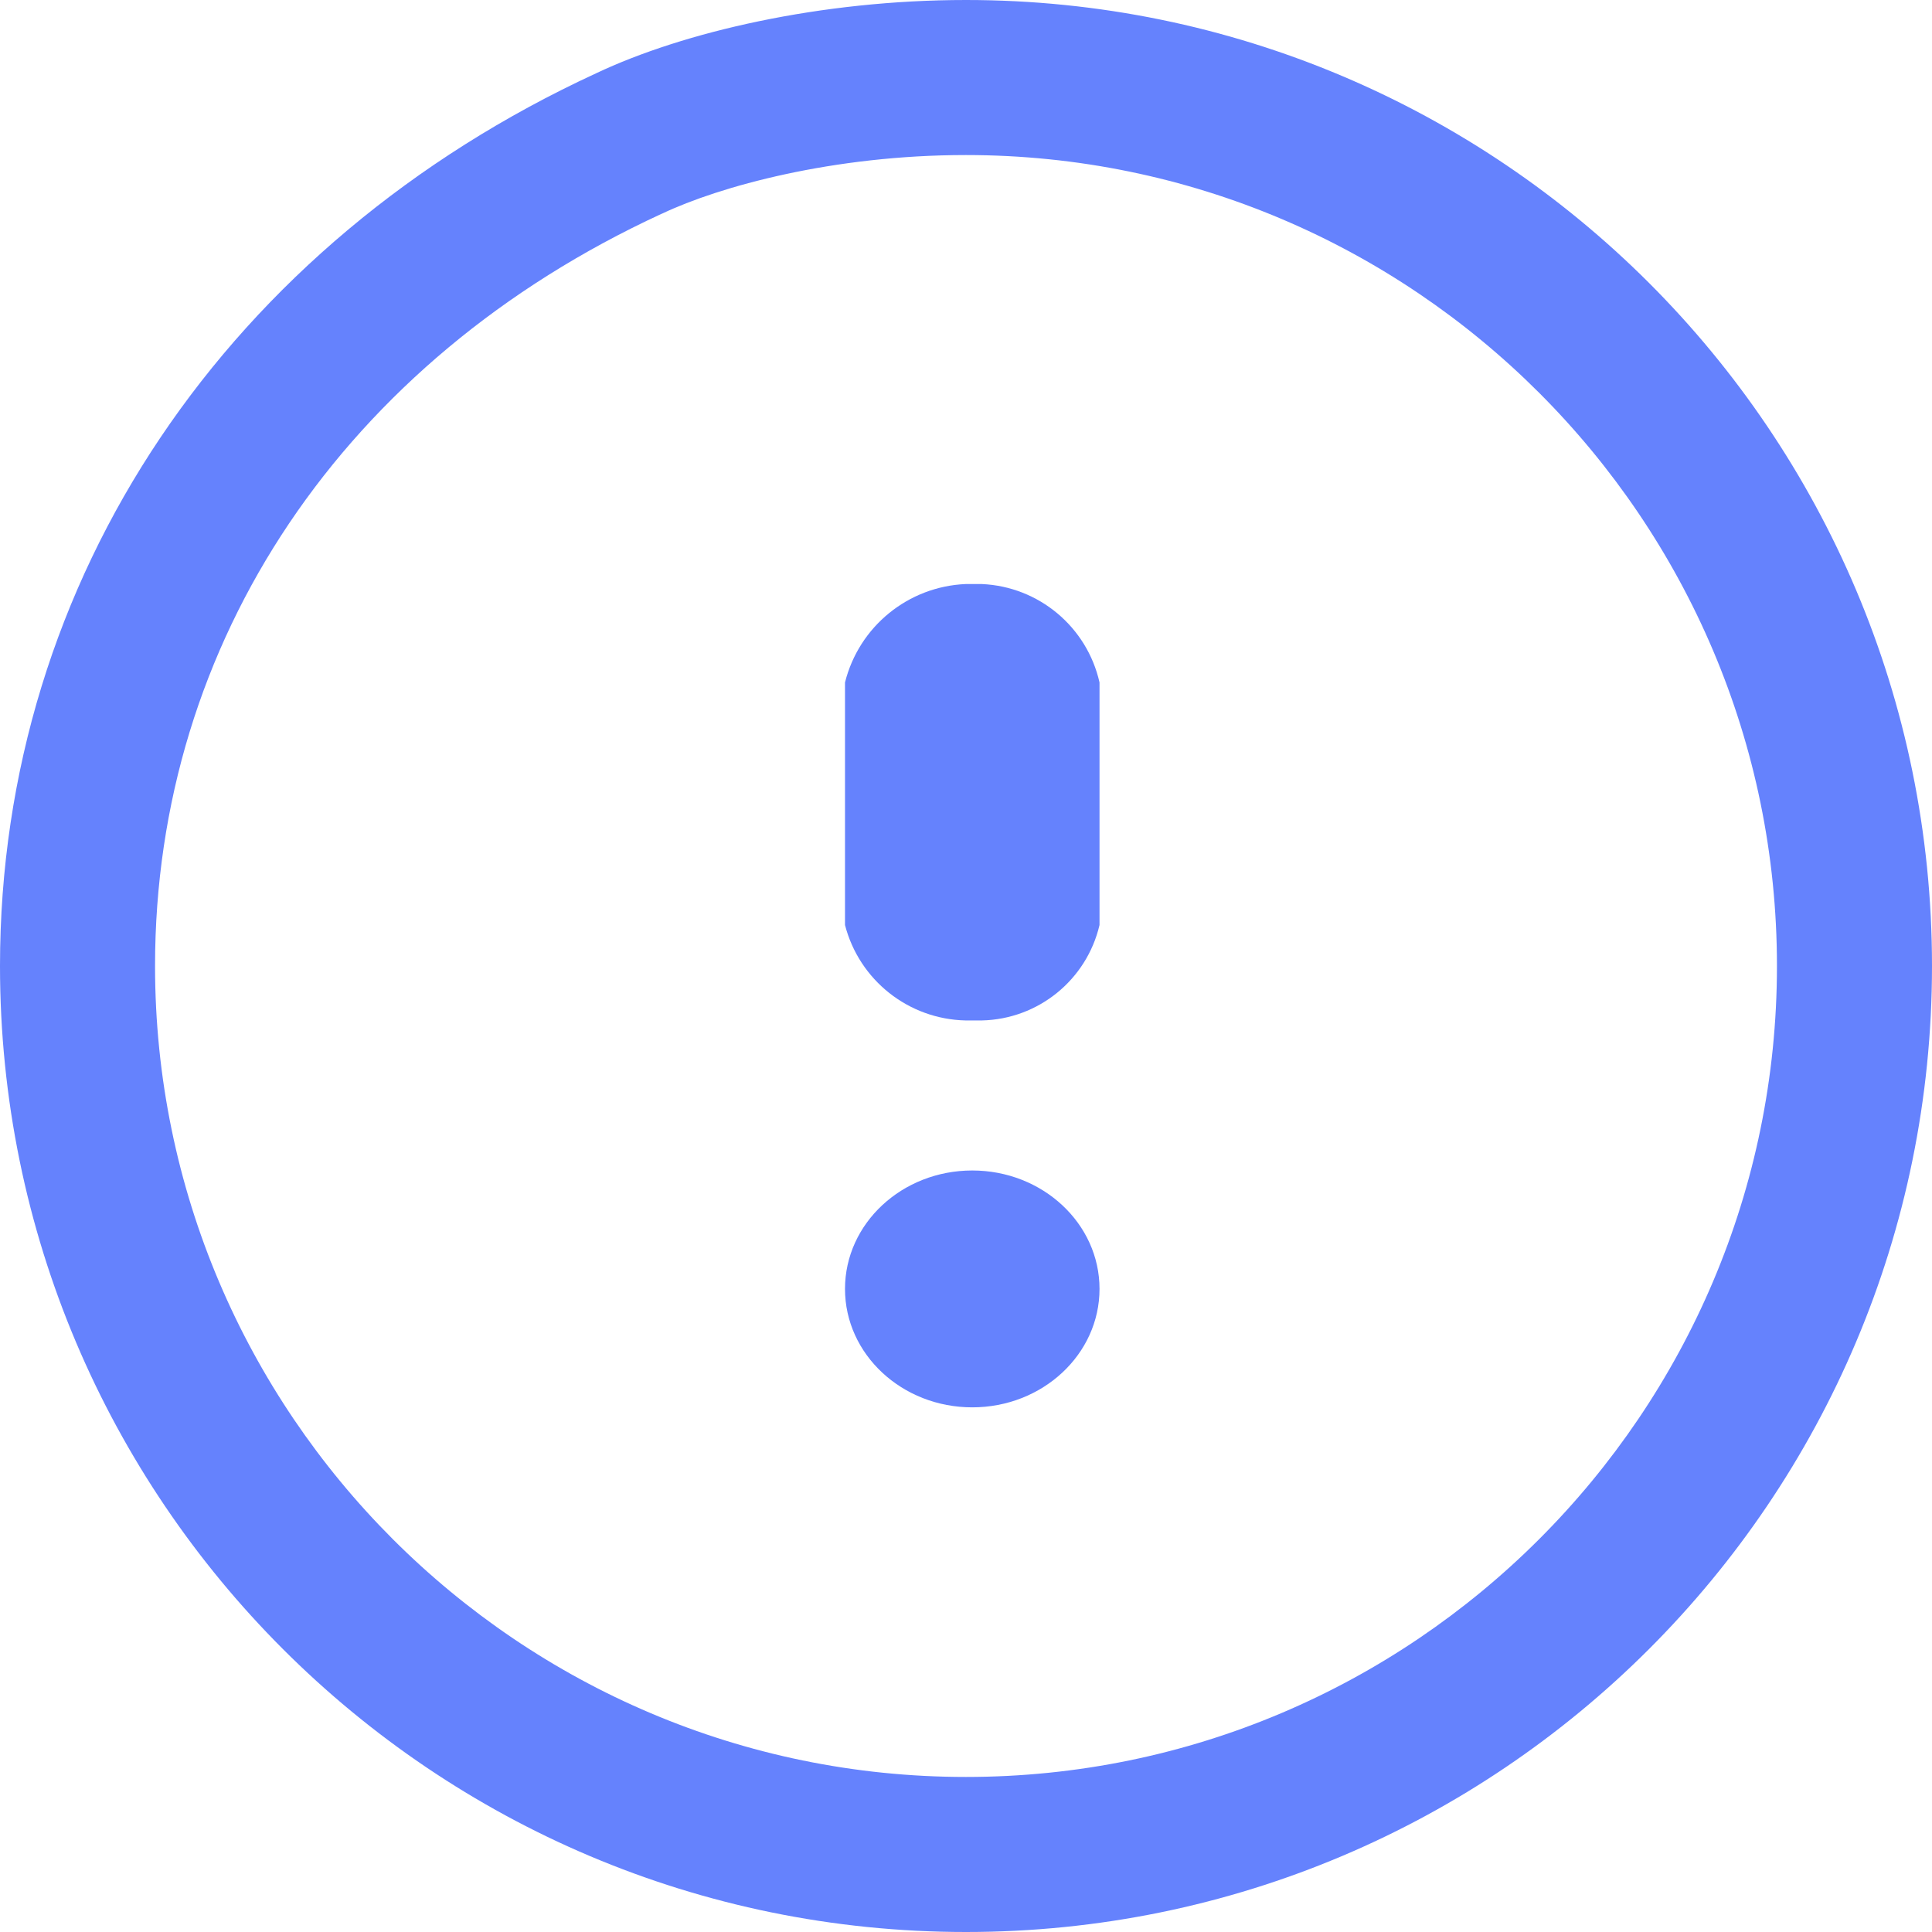
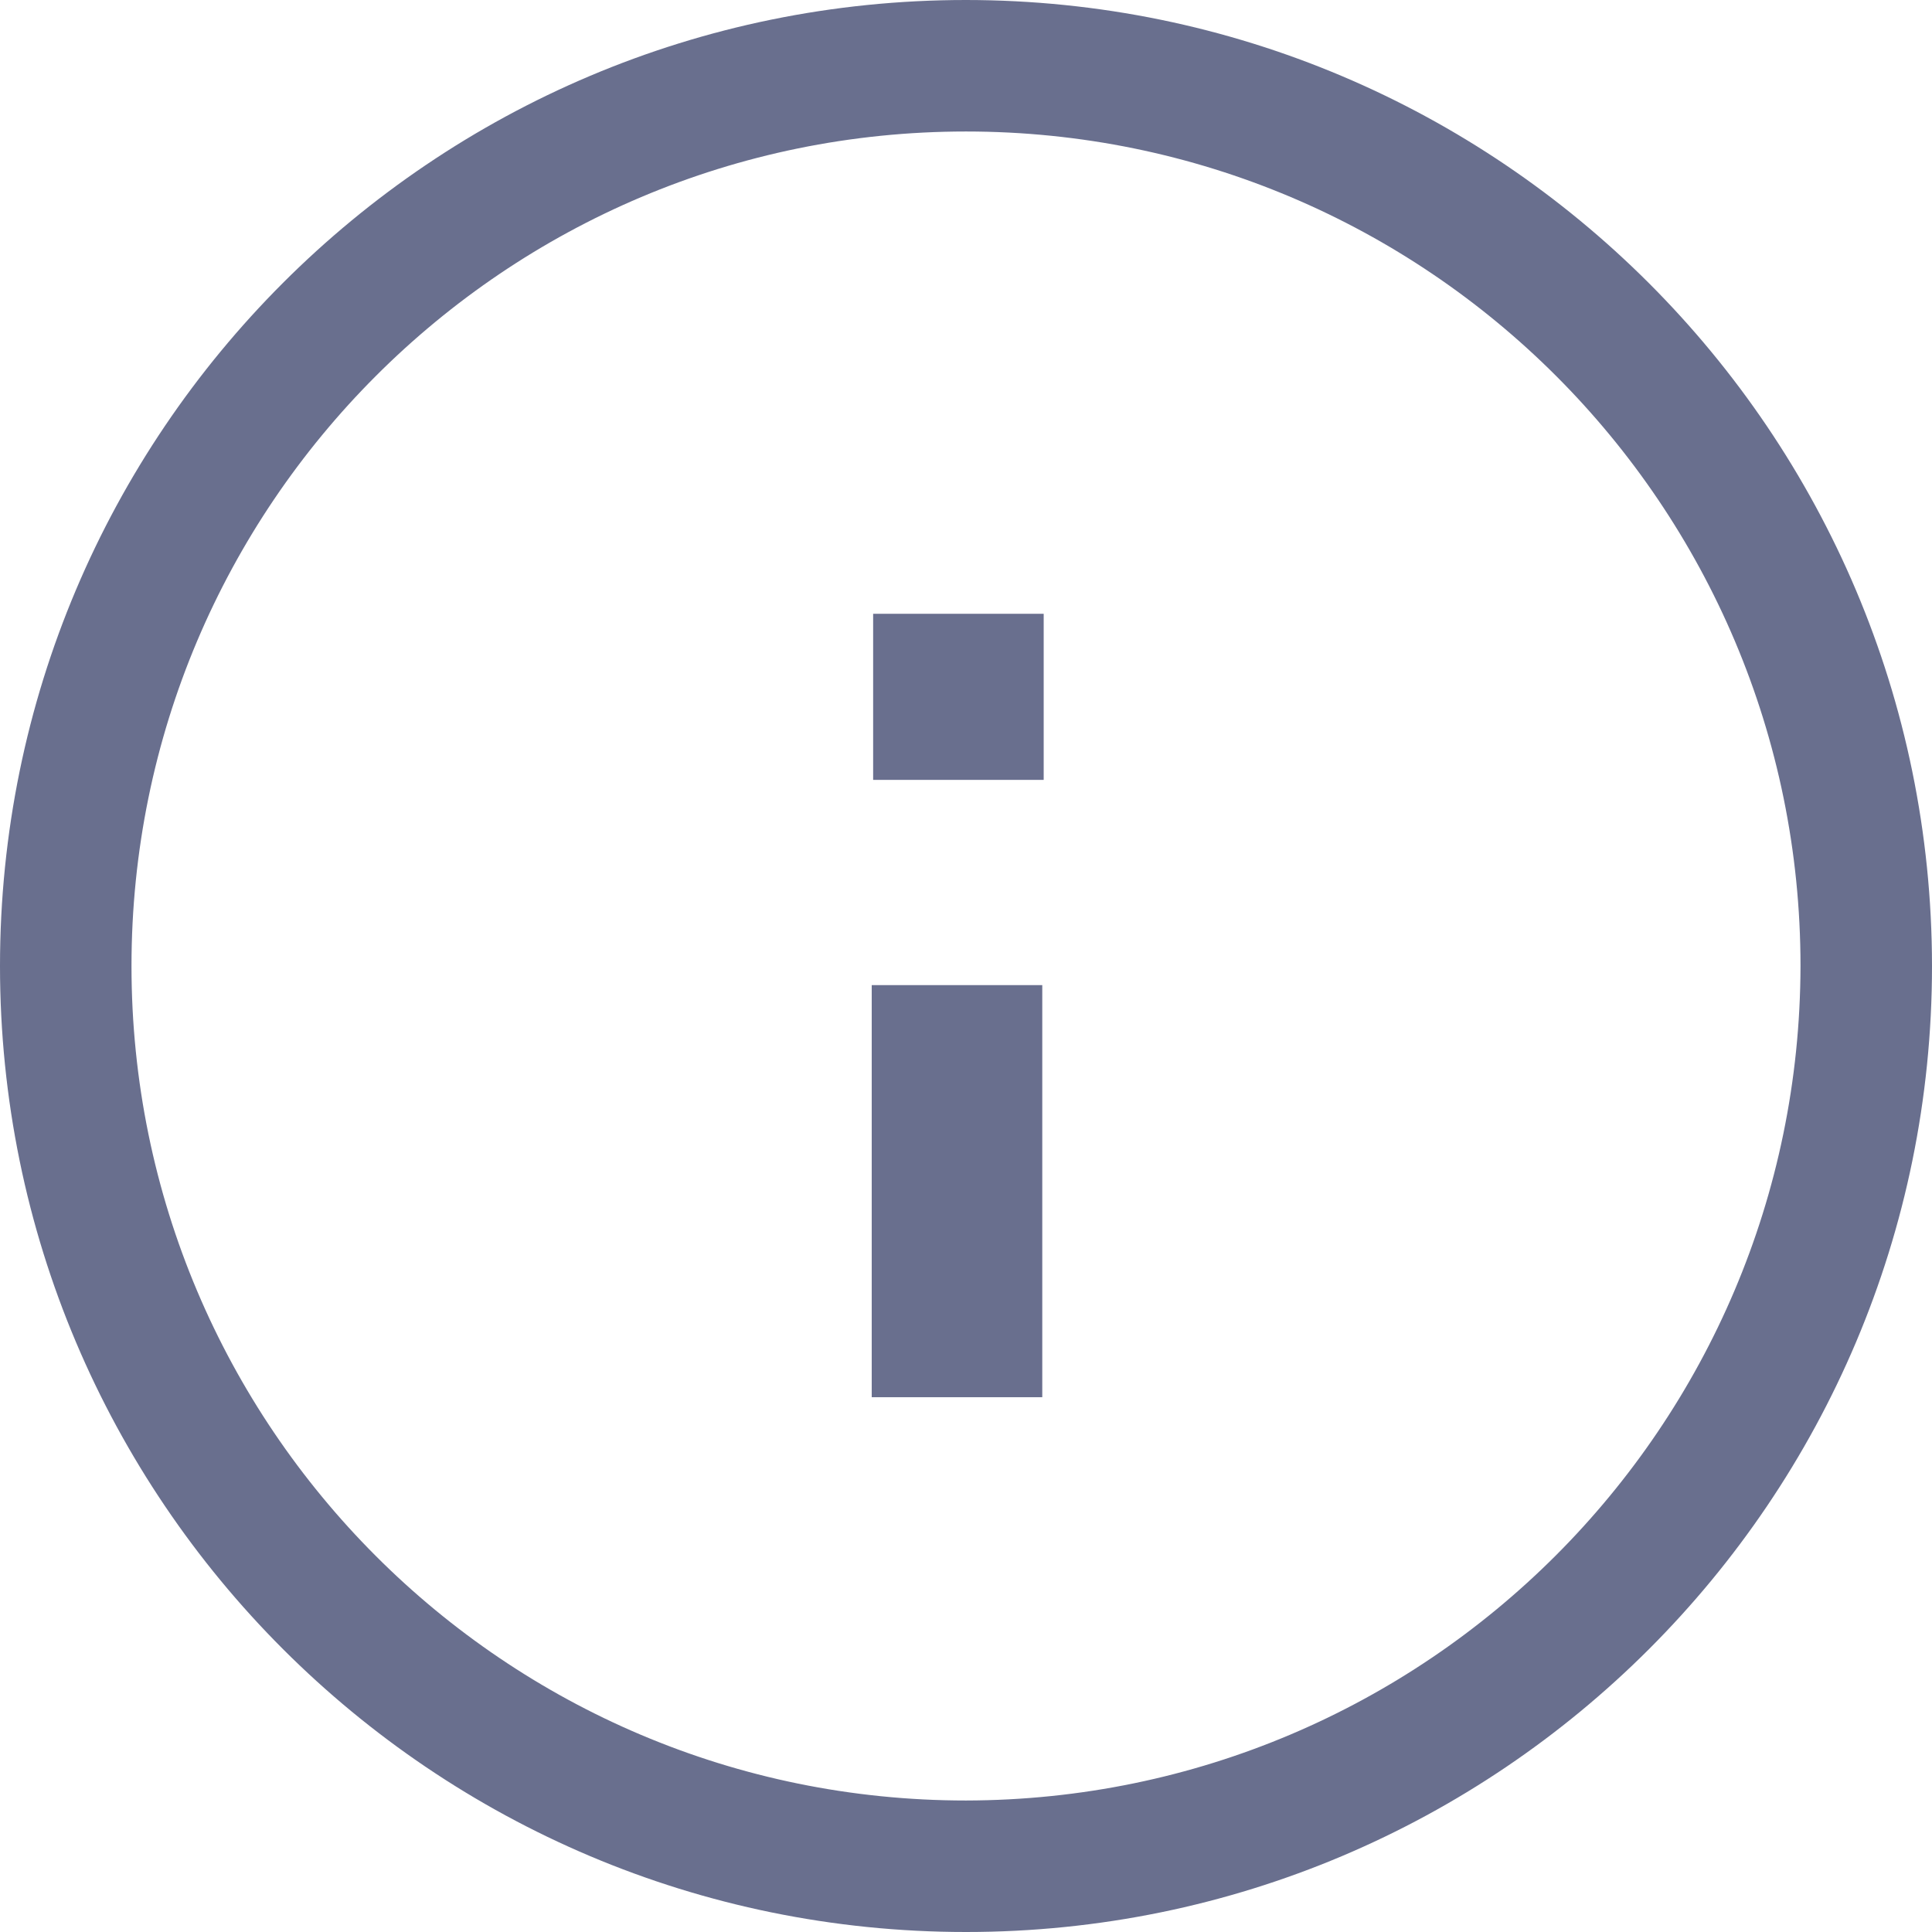
- <svg xmlns="http://www.w3.org/2000/svg" id="Verify" width="16.199" height="16.199" viewBox="0 0 16.199 16.199">
-   <g id="Path_7645" data-name="Path 7645" transform="translate(0 16.199) rotate(-90)" fill="none">
-     <path d="M8.1,0a8.215,8.215,0,0,1,7.484,5A7.678,7.678,0,0,1,16.2,8.1,8.1,8.1,0,1,1,8.1,0Z" stroke="none" />
-     <path d="M 8.1 1.3 C 4.35 1.3 1.3 4.35 1.3 8.099 C 1.3 11.849 4.35 14.899 8.1 14.899 C 11.849 14.899 14.899 11.849 14.899 8.099 C 14.899 6.983 14.635 6.031 14.409 5.554 L 14.404 5.542 C 13.177 2.886 10.82 1.3 8.1 1.3 M 8.1 0 C 11.356 0 14.164 1.922 15.584 4.997 C 15.931 5.729 16.199 6.883 16.199 8.099 C 16.199 12.572 12.573 16.199 8.1 16.199 C 3.626 16.199 0 12.572 0 8.099 C 0 3.626 3.626 0 8.1 0 Z" stroke="none" fill="#6582fd" />
-   </g>
-   <g id="Group_2246" data-name="Group 2246" transform="translate(7.085 4.897)">
-     <path id="Path_7646" data-name="Path 7646" d="M1.011.415h.137a1.059,1.059,0,0,1,.986.825V3.274a1.037,1.037,0,0,1-.986.8H1.011A1.068,1.068,0,0,1,0,3.274V1.24A1.091,1.091,0,0,1,1.011.415Z" transform="translate(0 -0.415)" fill="#6582fd" />
-     <ellipse id="Ellipse_81" data-name="Ellipse 81" cx="1.067" cy="0.993" rx="1.067" ry="0.993" transform="translate(0 4.917)" fill="#6582fd" />
+ <svg xmlns="http://www.w3.org/2000/svg" width="19.1" height="19.1" viewBox="0 0 19.1 19.1">
+   <defs>
+     <clipPath id="clip-path">
+       <rect id="Rectangle_10796" data-name="Rectangle 10796" width="19.1" height="19.1" transform="translate(0 0)" fill="none" />
+     </clipPath>
+   </defs>
+   <g id="Info" transform="translate(0 0)">
+     <rect id="Rectangle_10794" data-name="Rectangle 10794" width="1.686" height="4.074" transform="translate(8.618 9.739)" fill="#696f8e" />
+     <rect id="Rectangle_10795" data-name="Rectangle 10795" width="1.686" height="1.642" transform="translate(8.632 6.068)" fill="#696f8e" />
+     <g id="Group_71849" data-name="Group 71849">
+       <g id="Group_71848" data-name="Group 71848" clip-path="url(#clip-path)">
+         <path id="Path_62540" data-name="Path 62540" d="M9.55,0A9.55,9.55,0,1,0,19.1,9.55,9.556,9.556,0,0,0,9.55,0m0,17.8A8.25,8.25,0,1,1,17.8,9.55,8.265,8.265,0,0,1,9.55,17.8" fill="#696f8e" />
+       </g>
+     </g>
  </g>
</svg>
